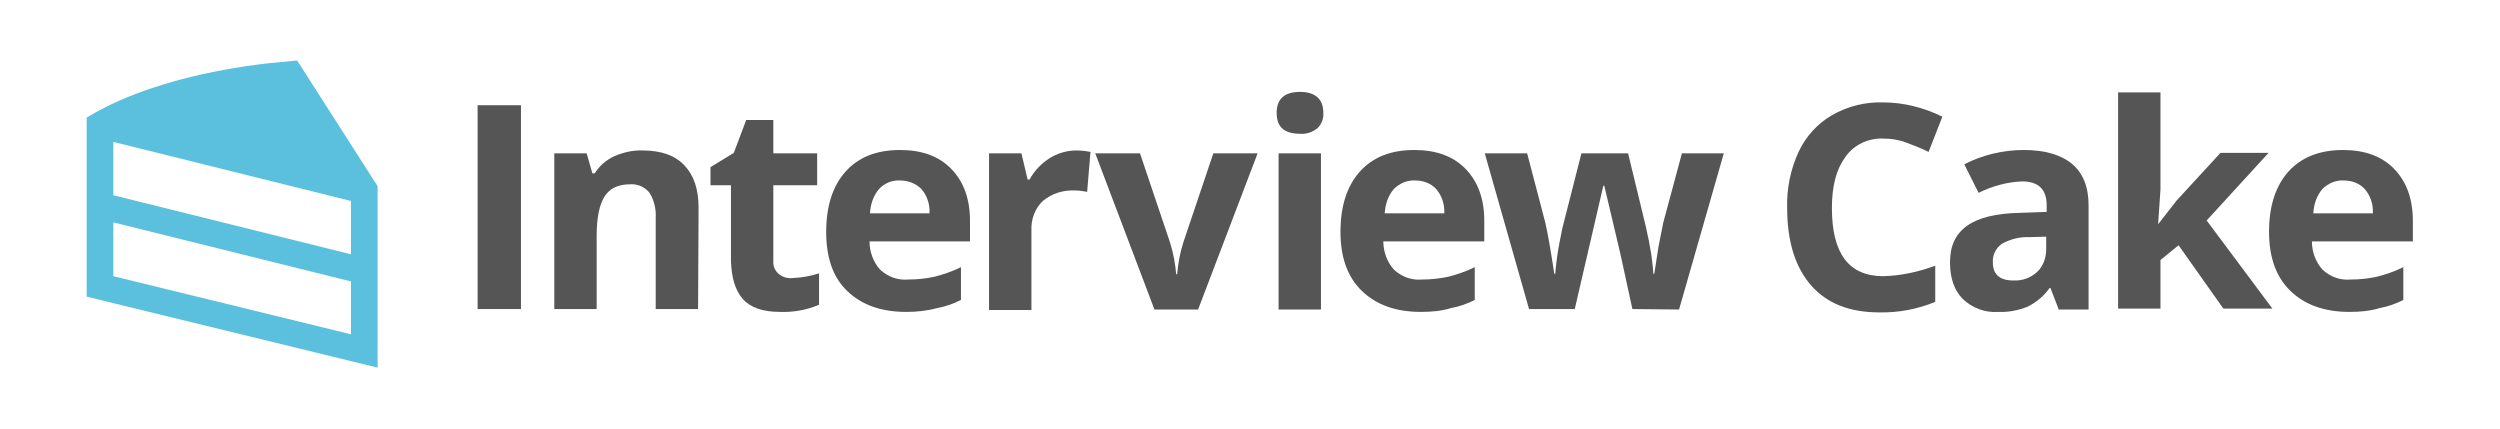
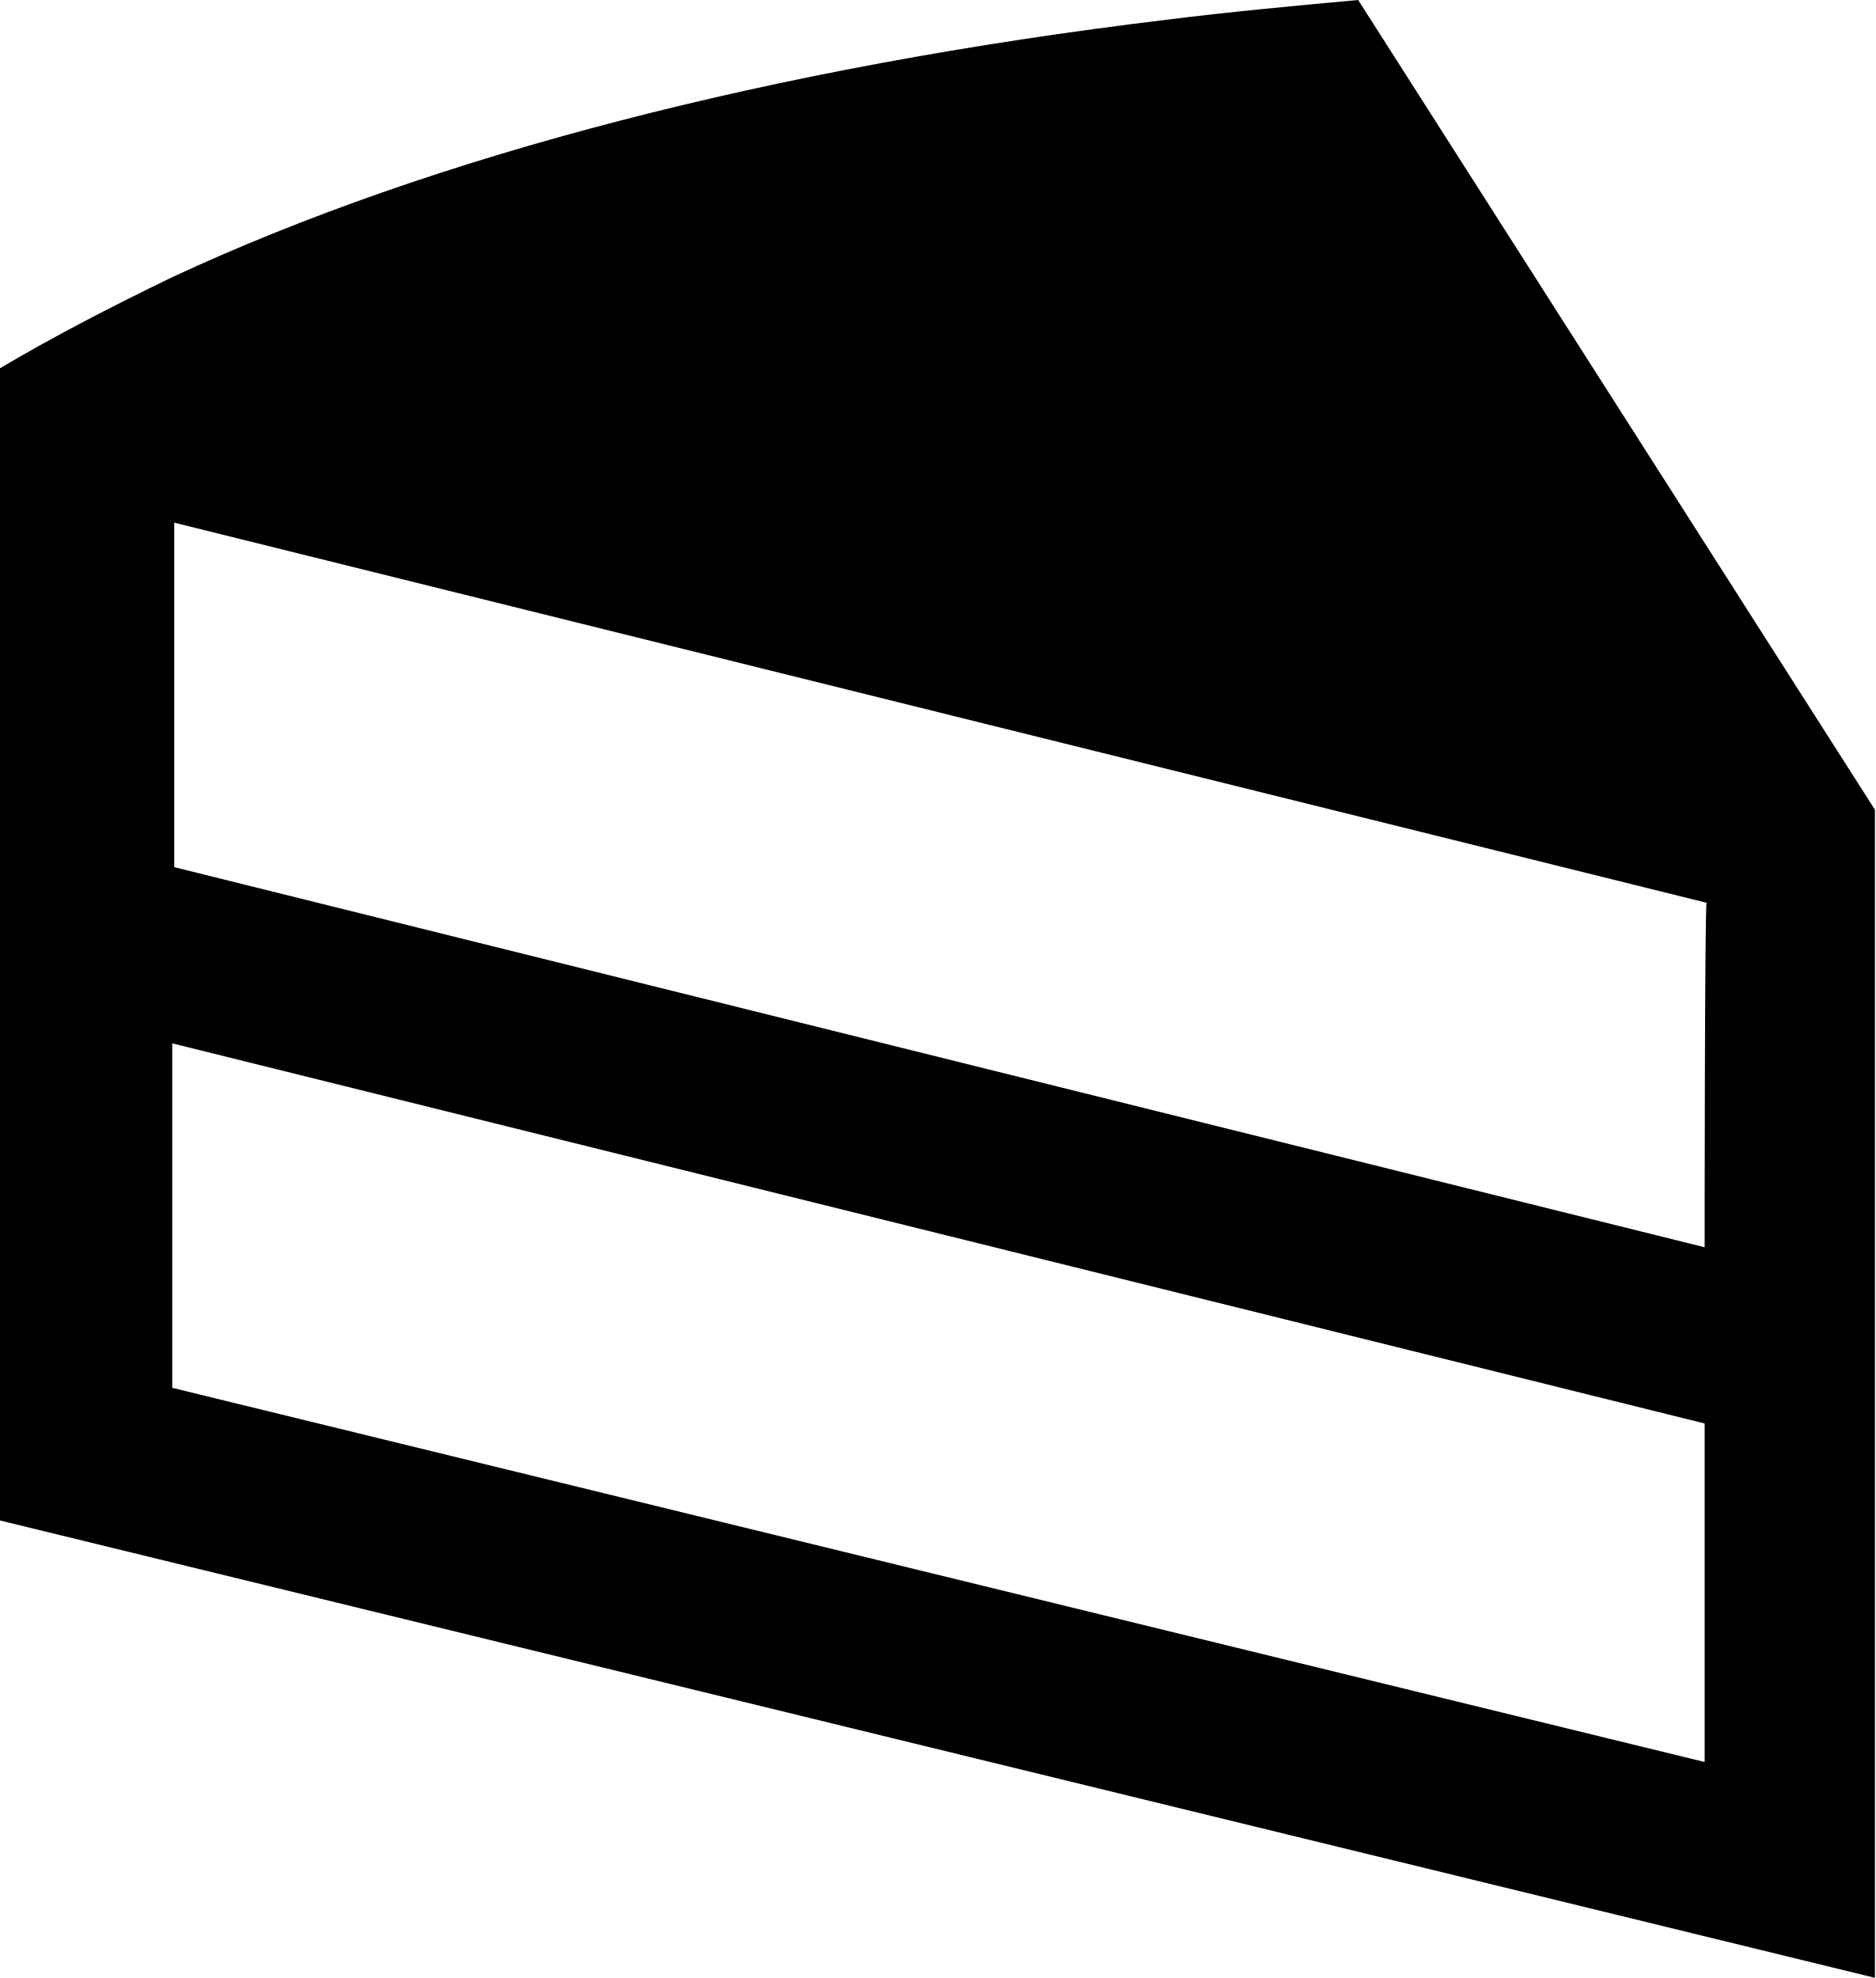
- <svg xmlns="http://www.w3.org/2000/svg" version="1.1" id="Layer_1" x="0px" y="0px" viewBox="0 0 525 90" style="enable-background:new 0 0 525 90;" xml:space="preserve">
-   <style type="text/css">
- 	.st0{fill:#555555;}
- 	.st1{fill:#5BC0DE;}
- </style>
-   <g id="Layer_2">
-     <path class="st0" d="M100.3,64.9V22.1h9.1v42.8H100.3z" />
-     <path class="st0" d="M146.6,64.9h-8.9V45.8c0.1-1.9-0.3-3.7-1.3-5.3c-0.9-1.2-2.5-1.9-4-1.8c-2.5,0-4.3,0.8-5.4,2.5   c-1.1,1.7-1.7,4.4-1.7,8.3v15.4h-8.9V32.2h6.8l1.2,4.2h0.5c1-1.6,2.4-2.8,4.1-3.6c1.9-0.8,3.9-1.3,6-1.2c3.8,0,6.7,1,8.7,3.1   s3,5,3,8.9L146.6,64.9z" />
-     <path class="st0" d="M166.4,58.4c1.9-0.1,3.8-0.4,5.6-1V64c-2.6,1.1-5.4,1.6-8.2,1.5c-3.6,0-6.2-0.9-7.8-2.7s-2.4-4.5-2.5-8.1V38.9   h-4.3v-3.8l4.9-3l2.6-6.9h5.7v7h9.2v6.7h-9.2v15.8c-0.1,1.1,0.3,2.1,1.1,2.8C164.3,58.2,165.4,58.5,166.4,58.4z" />
-     <path class="st0" d="M190.3,65.5c-5.3,0-9.4-1.5-12.4-4.4c-3-2.9-4.4-7-4.4-12.4c0-5.5,1.4-9.7,4.1-12.7s6.5-4.5,11.4-4.5   c4.6,0,8.2,1.3,10.8,4c2.6,2.7,3.9,6.3,3.9,10.9v4.3h-21.1c0,2.2,0.8,4.3,2.2,5.9c1.6,1.5,3.7,2.3,5.9,2.1c1.9,0,3.8-0.2,5.6-0.6   c1.9-0.5,3.7-1.1,5.5-2v6.9c-1.6,0.8-3.3,1.4-5,1.7C194.6,65.3,192.4,65.5,190.3,65.5z M189,37.9c-1.7-0.1-3.3,0.6-4.4,1.8   c-1.2,1.4-1.8,3.2-1.9,5.1h12.5c0.1-1.9-0.5-3.7-1.7-5.1C192.3,38.5,190.7,37.9,189,37.9L189,37.9z" />
-     <path class="st0" d="M226,31.6c1,0,2,0.1,3,0.3l-0.7,8.4c-0.9-0.2-1.8-0.3-2.6-0.3c-2.4-0.1-4.8,0.6-6.7,2.2   c-1.7,1.6-2.5,3.9-2.4,6.2v16.7h-8.9V32.2h6.8l1.3,5.5h0.4c1-1.8,2.4-3.3,4.1-4.4C222,32.2,224,31.6,226,31.6z" />
-     <path class="st0" d="M242.4,64.9L230,32.2h9.4l6.3,18.7c0.7,2.2,1.1,4.4,1.3,6.7h0.2c0.2-2.3,0.6-4.5,1.3-6.7l6.3-18.7h9.3   l-12.5,32.8H242.4z" />
-     <path class="st0" d="M268.1,23.7c0-2.9,1.6-4.4,4.9-4.4c3.2,0,4.9,1.5,4.9,4.4c0.1,1.2-0.4,2.4-1.2,3.2c-1,0.8-2.3,1.3-3.6,1.2   C269.7,28.1,268.1,26.7,268.1,23.7z M277.4,65h-8.9V32.2h8.9V65z" />
-     <path class="st0" d="M298.4,65.5c-5.3,0-9.4-1.5-12.4-4.4c-3-2.9-4.5-7-4.5-12.4c0-5.5,1.4-9.7,4.1-12.7c2.7-3,6.5-4.5,11.4-4.5   c4.6,0,8.2,1.3,10.8,4c2.6,2.7,3.9,6.3,3.9,10.9v4.3h-21.2c0,2.2,0.8,4.3,2.2,5.9c1.6,1.5,3.7,2.3,5.9,2.1c1.9,0,3.8-0.2,5.6-0.6   c1.9-0.5,3.7-1.1,5.5-2v6.9c-1.6,0.8-3.3,1.4-5,1.7C302.8,65.3,300.6,65.5,298.4,65.5z M297.2,37.9c-1.7-0.1-3.3,0.6-4.5,1.8   c-1.2,1.4-1.8,3.2-1.9,5.1h12.5c0.1-1.9-0.5-3.7-1.7-5.1C300.5,38.5,298.9,37.9,297.2,37.9z" />
-     <path class="st0" d="M342.8,64.9l-2.5-11.5L336.9,39h-0.2l-6,25.9h-9.6l-9.3-32.7h8.9l3.8,14.5c0.6,2.6,1.2,6.2,1.9,10.8h0.2   c0.2-2.4,0.5-4.7,1-7.1l0.5-2.5l4-15.7h9.8l3.8,15.7c0.1,0.4,0.2,1.1,0.4,1.9s0.3,1.7,0.5,2.7c0.2,0.9,0.3,1.9,0.4,2.8   s0.2,1.6,0.2,2.2h0.2c0.2-1.4,0.5-3.3,0.9-5.8c0.5-2.5,0.8-4.1,1-5l3.9-14.5h8.8l-9.4,32.8L342.8,64.9z" />
-     <path class="st0" d="M395.4,29.1c-3.1-0.1-6.1,1.3-7.9,3.9c-1.9,2.6-2.8,6.1-2.8,10.7c0,9.6,3.6,14.3,10.8,14.3   c3.7-0.1,7.4-0.9,10.9-2.2v7.6c-3.7,1.5-7.7,2.3-11.8,2.2c-6.2,0-11-1.9-14.3-5.7s-5-9.2-5-16.3c-0.1-4,0.7-8,2.4-11.7   c1.5-3.2,3.9-5.9,7-7.7c3.3-1.9,7-2.8,10.7-2.7c4.4,0,8.6,1.1,12.5,3l-2.9,7.4c-1.6-0.8-3.2-1.4-4.8-2   C398.6,29.3,397,29.1,395.4,29.1z" />
-     <path class="st0" d="M432.3,64.9l-1.7-4.4h-0.2c-1.2,1.7-2.8,3-4.6,3.9c-2,0.8-4.1,1.2-6.2,1.1c-2.7,0.2-5.4-0.8-7.4-2.7   c-1.8-1.8-2.7-4.4-2.7-7.7c0-3.5,1.2-6,3.6-7.7s6.1-2.6,11-2.7l5.7-0.2v-1.4c0-3.3-1.7-5-5.1-5c-3.2,0.1-6.4,1-9.2,2.4l-3-6   c3.9-2,8.2-3,12.5-3c4.4,0,7.8,1,10.1,2.9c2.3,1.9,3.5,4.8,3.5,8.7v21.9H432.3z M429.7,49.7l-3.5,0.1c-2-0.1-4,0.4-5.8,1.4   c-1.3,0.9-2,2.4-1.9,3.9c0,2.5,1.4,3.8,4.3,3.8c1.8,0.1,3.6-0.5,5-1.8c1.3-1.2,1.9-3,1.9-4.8L429.7,49.7z" />
-     <path class="st0" d="M453.2,47.1l3.9-5l9.2-10h10.1l-13,14.2l13.8,18.5h-10.3l-9.4-13.3l-3.8,3.1v10.2h-8.9V19.4h8.9v20.4l-0.5,7.4   L453.2,47.1z" />
-     <path class="st0" d="M493.4,65.5c-5.3,0-9.4-1.5-12.4-4.4c-3-2.9-4.5-7-4.5-12.4c0-5.5,1.4-9.7,4.1-12.7c2.7-3,6.6-4.5,11.4-4.5   c4.6,0,8.2,1.3,10.8,4c2.6,2.7,3.9,6.3,3.9,10.9v4.3h-21.2c0,2.2,0.8,4.3,2.2,5.9c1.6,1.5,3.7,2.3,5.9,2.1c1.9,0,3.8-0.2,5.6-0.6   c1.9-0.5,3.7-1.1,5.5-2v6.9c-1.6,0.8-3.3,1.4-5,1.7C497.8,65.3,495.6,65.5,493.4,65.5z M492.2,37.9c-1.7-0.1-3.3,0.6-4.5,1.8   c-1.2,1.4-1.8,3.2-1.9,5.1h12.5c0.1-1.9-0.5-3.7-1.7-5.1C495.5,38.5,493.9,37.9,492.2,37.9z" />
-     <path class="st1" d="M62.4,12.7c-2.1,0.2-4.2,0.4-6.2,0.6c-12.9,1.5-24,4.5-32.4,8.4c-1.9,0.9-3.8,1.9-5.6,3v37.6l61.1,14.9V39.1   L62.4,12.7z M73.7,70.2L23.8,58V46.7l49.9,12.4L73.7,70.2z M73.7,53.4L23.8,41l0-11.2l49.9,12.4L73.7,53.4z" />
-   </g>
+ <svg xmlns="http://www.w3.org/2000/svg" width="1754" height="1850" viewBox="0 0 1754 1850" fill="none">
+   <path d="M1270.24 0C1209.14 5.555 1149.89 11.11 1090.63 18.517C722.15 62.957 403.663 146.282 161.095 259.233C103.693 287.008 49.995 314.783 0 344.41V1422.08L1753.53 1849.82V757.332L1270.24 0ZM1594.28 1647.98L161.095 1298.02V975.828L1594.28 1331.35V1647.98ZM1594.28 1166.55L162.947 811.03V488.84L1596.14 844.36C1594.29 844.36 1594.28 1166.55 1594.28 1166.55Z" fill="black" />
</svg>
